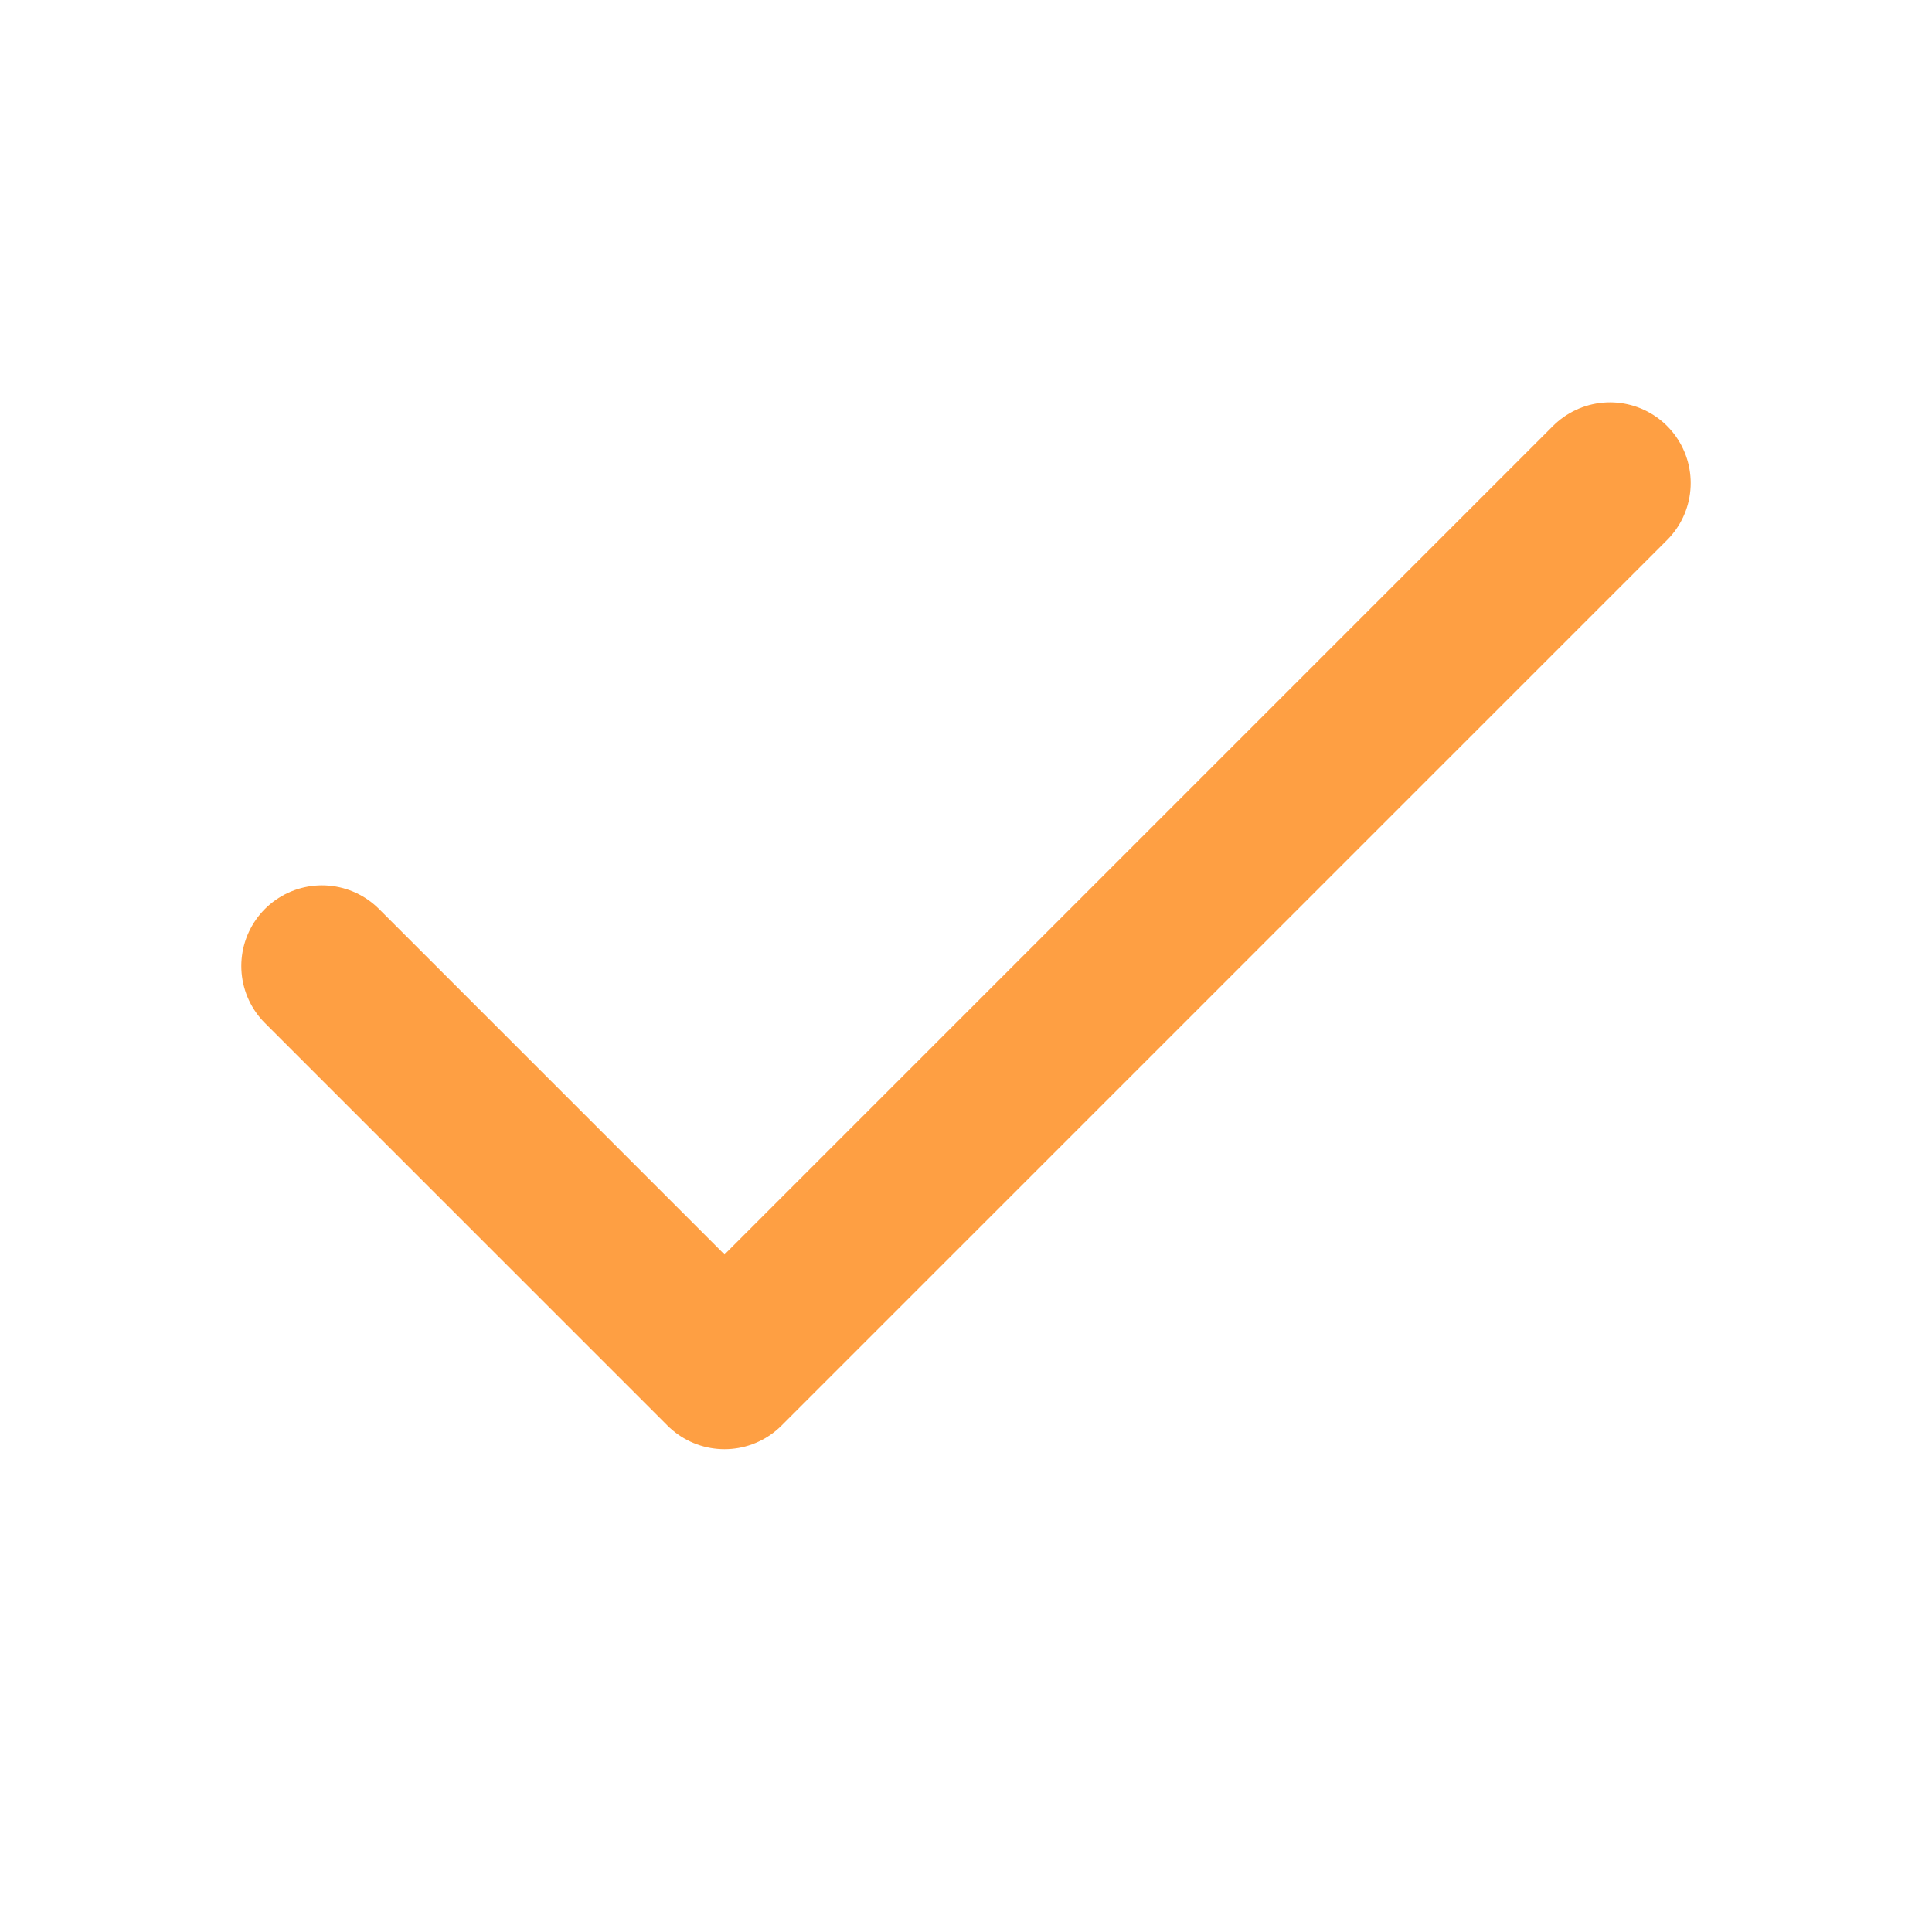
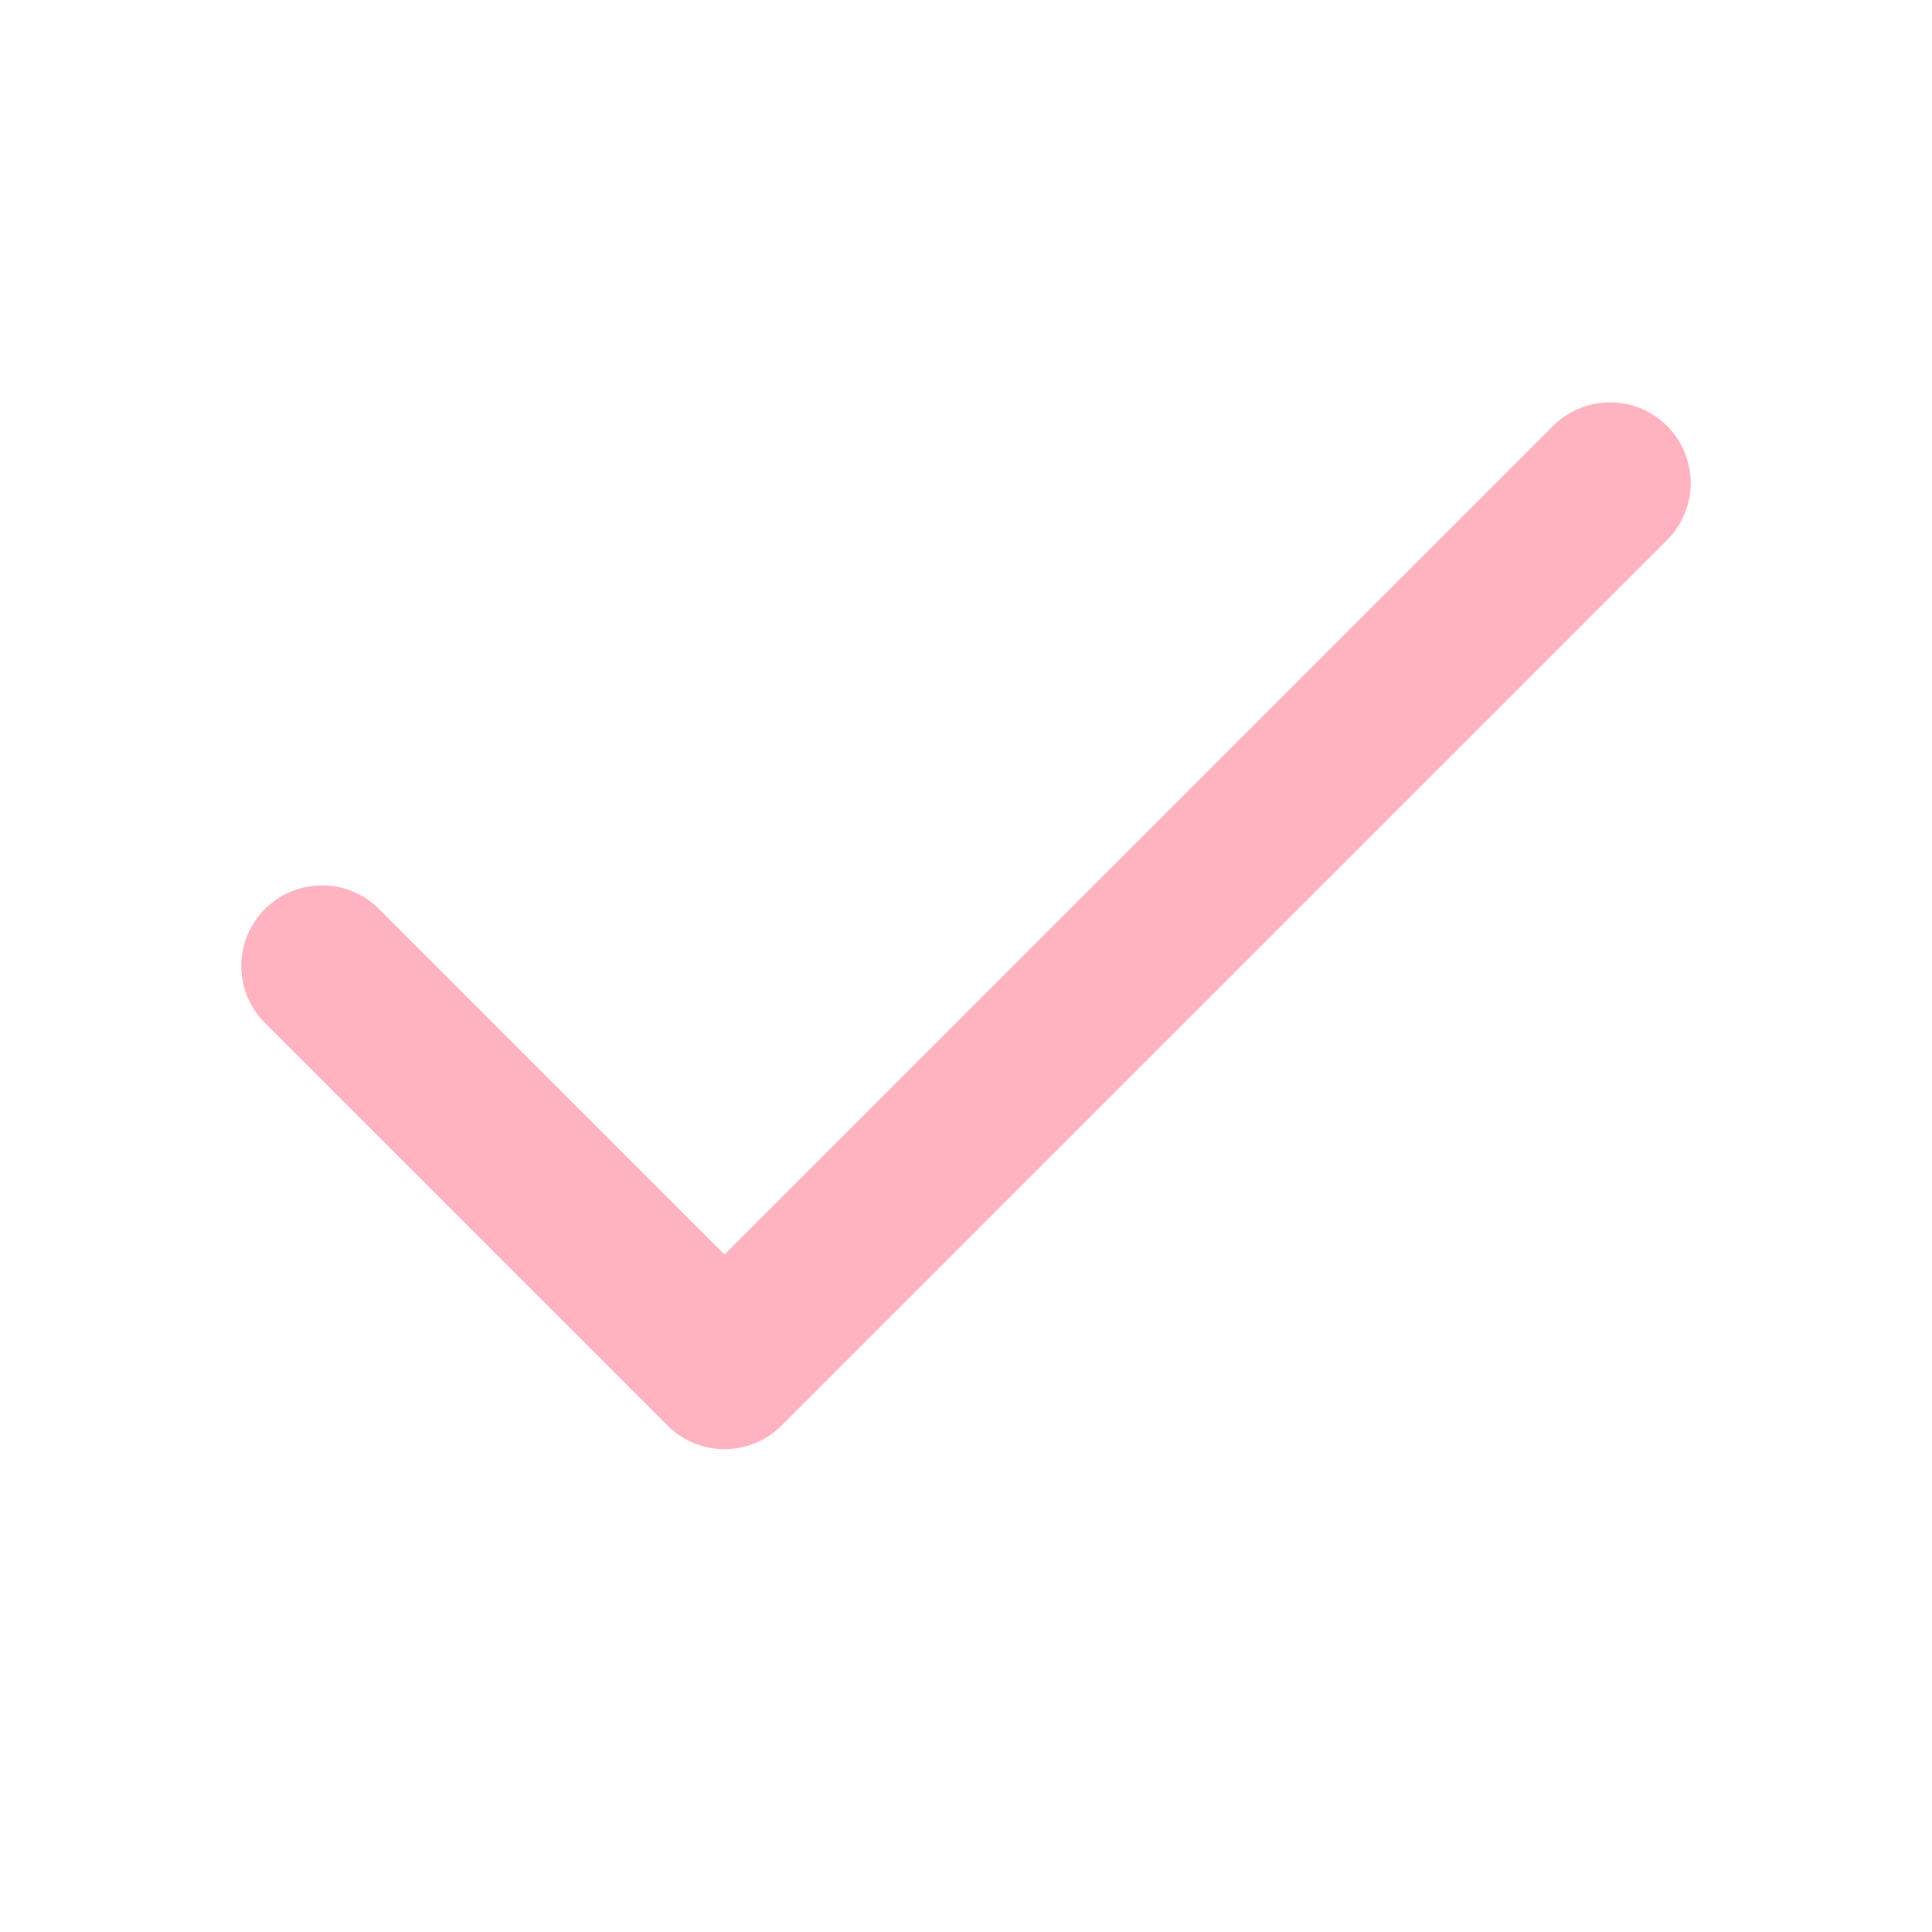
<svg xmlns="http://www.w3.org/2000/svg" width="20" height="20" viewBox="0 0 20 20" fill="none">
-   <path d="M16.667 5L7.5 14.167L3.333 10" stroke="#FE9F43" stroke-width="1.67" stroke-linecap="round" stroke-linejoin="round" />
+   <path d="M16.667 5L7.5 14.167L3.333 10" stroke="#ffb3c1" stroke-width="1.67" stroke-linecap="round" stroke-linejoin="round" />
</svg>
